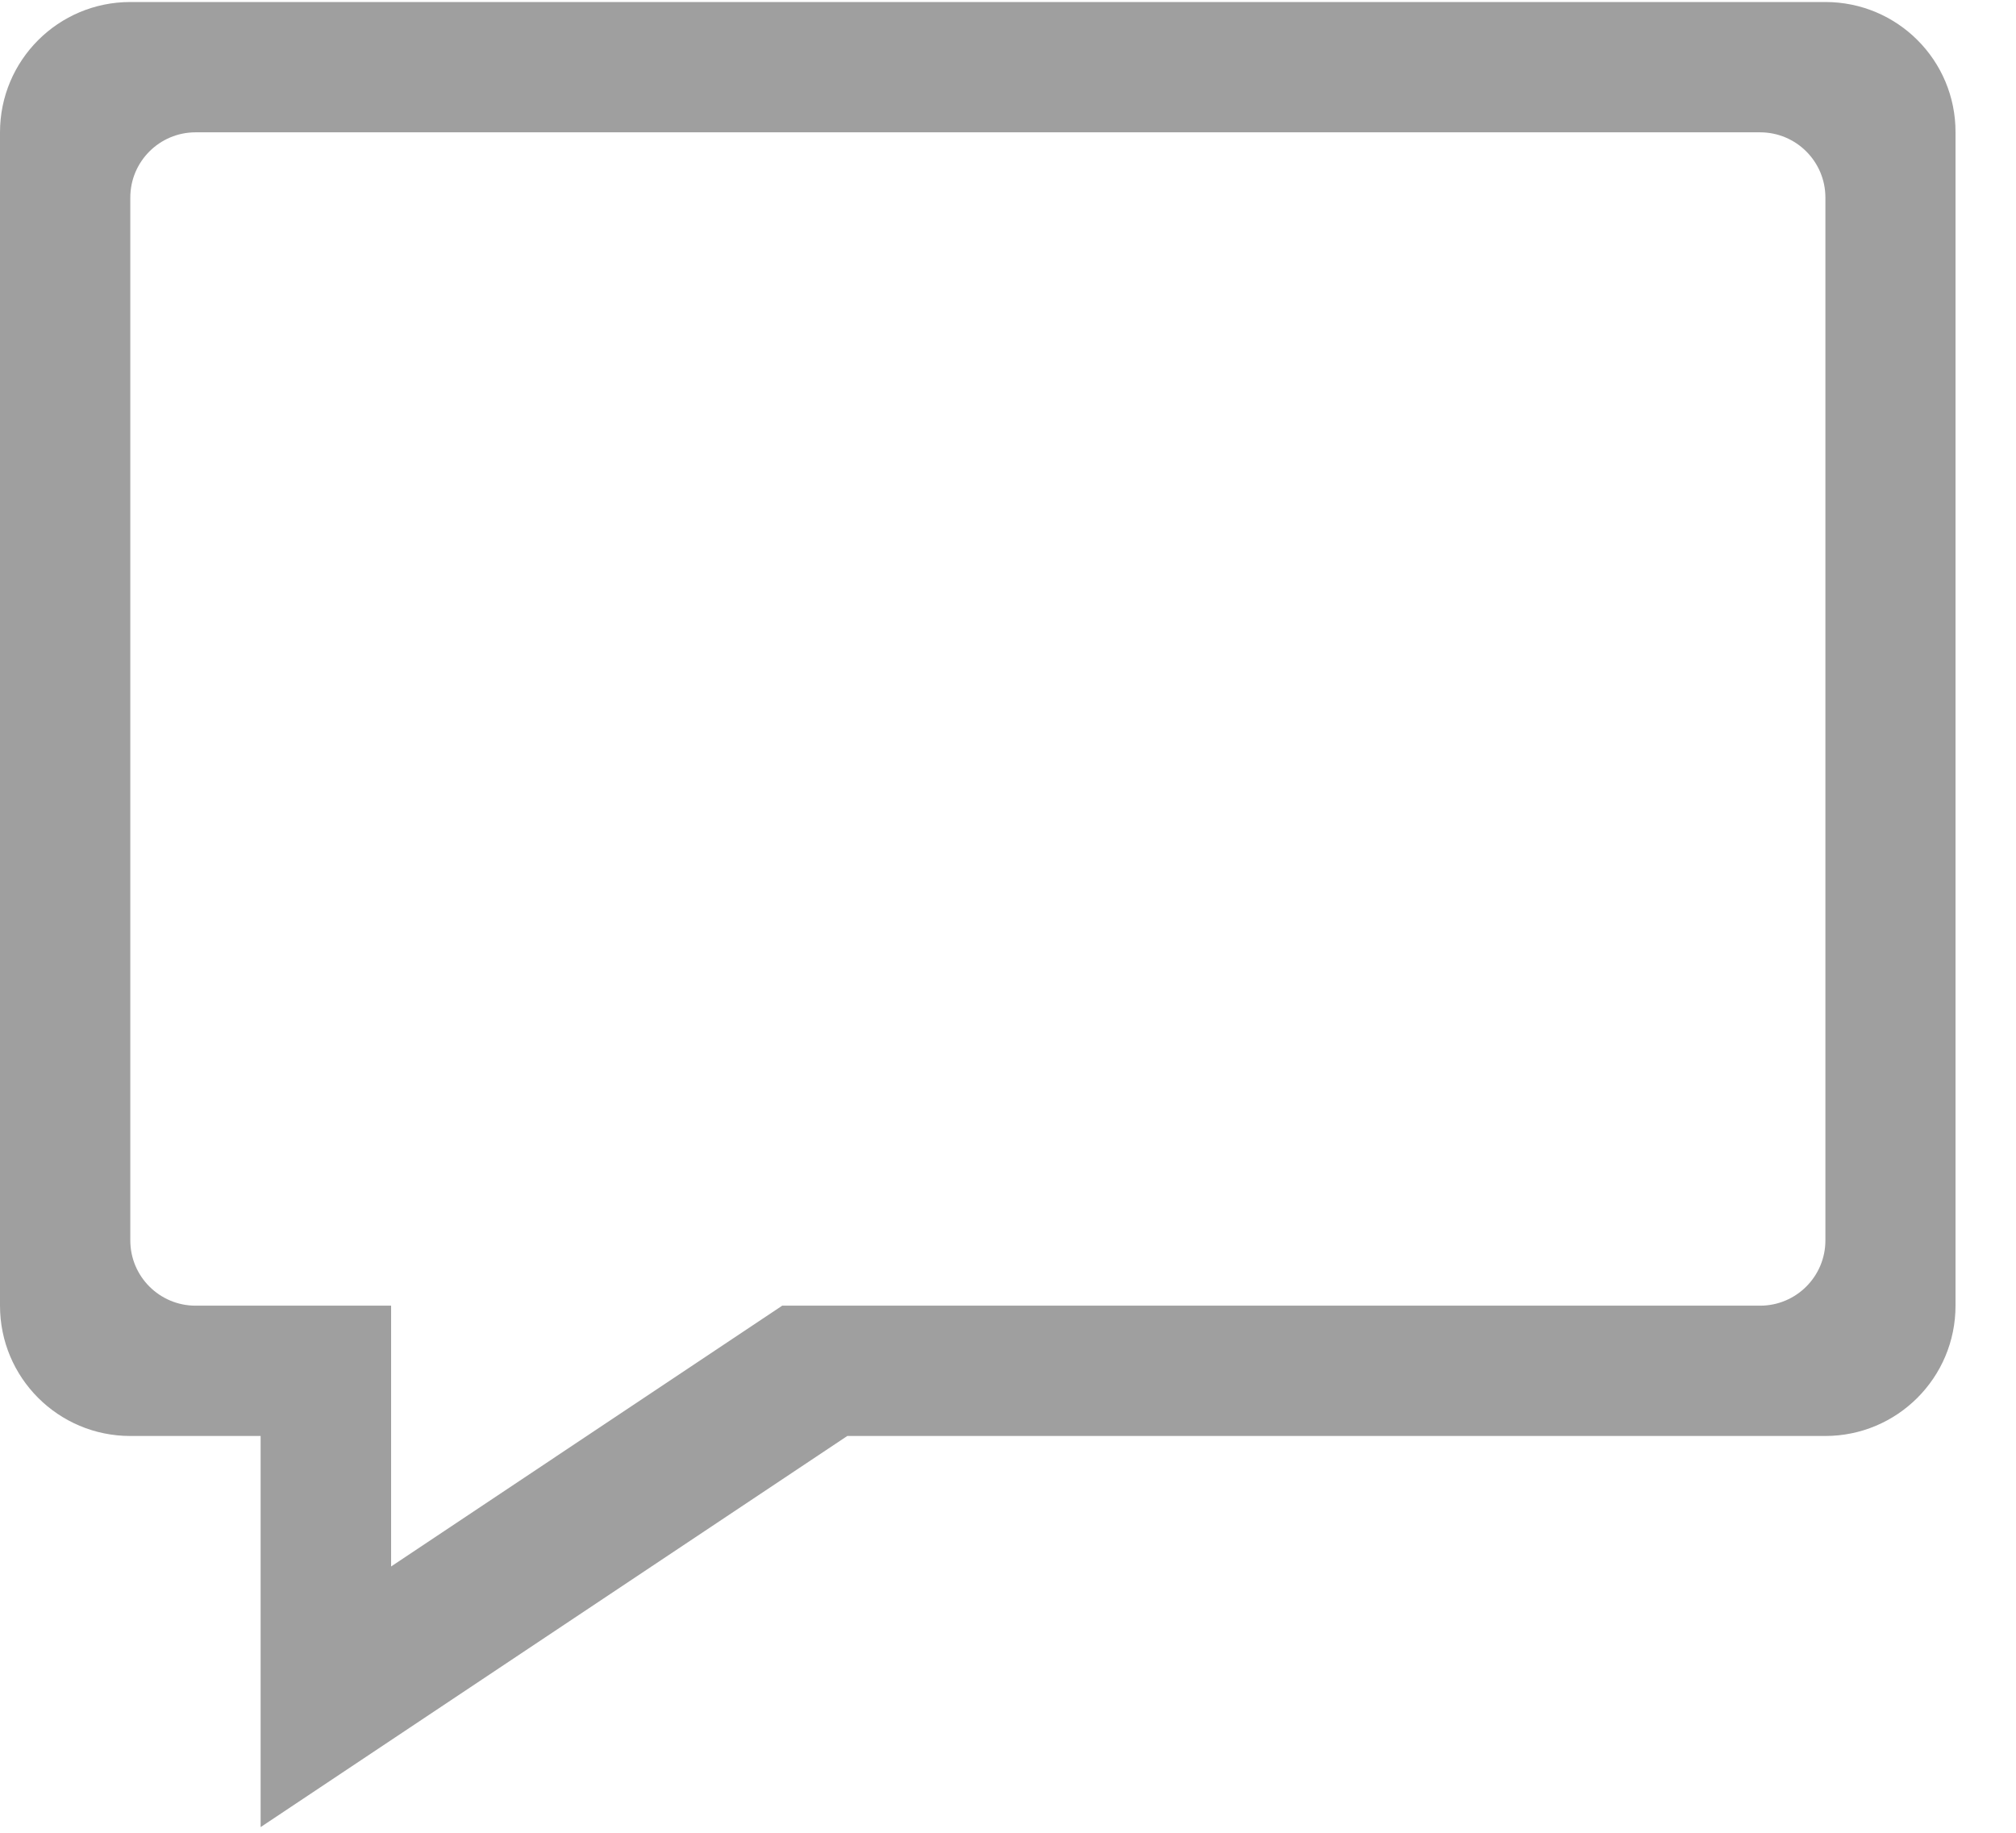
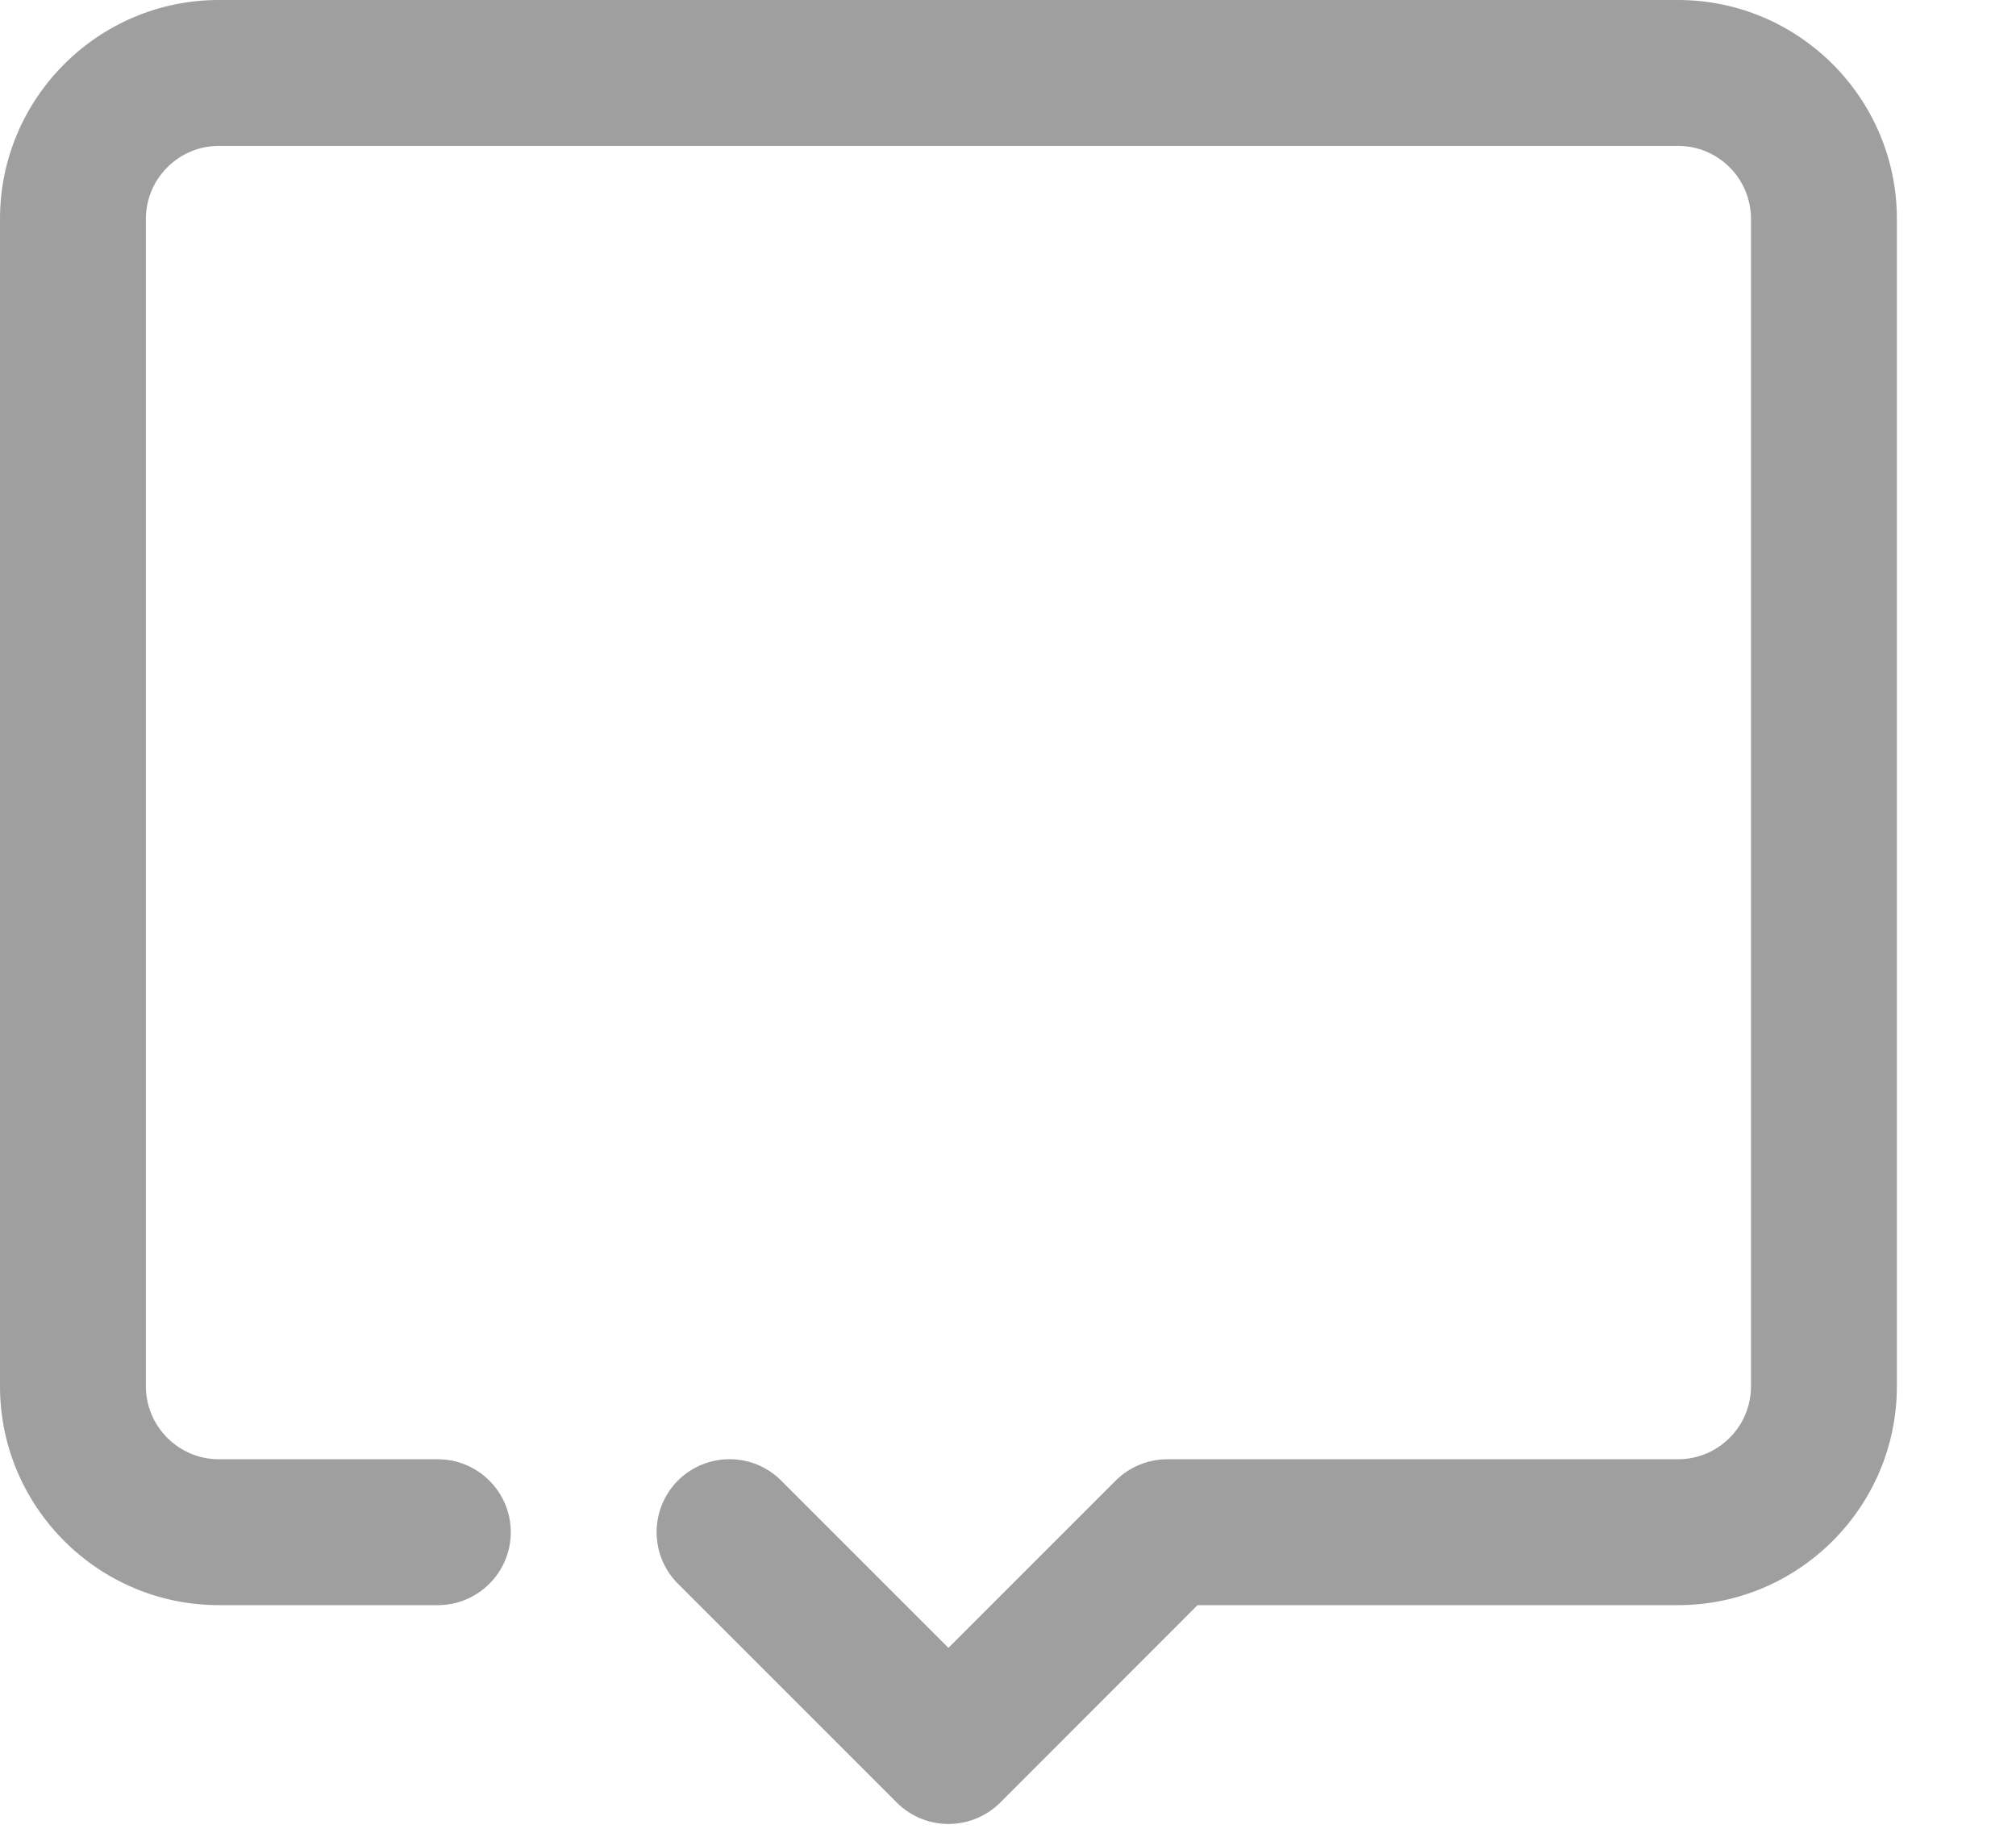
<svg xmlns="http://www.w3.org/2000/svg" width="11px" height="10px" viewBox="0 0 11 10" version="1.1">
  <g id="Symbols" stroke="none" stroke-width="1" fill="none" fill-rule="evenodd">
    <g id="IssueCard_2/Label" transform="translate(-137, -108)" fill="#9F9F9F" fill-rule="nonzero">
      <g id="foot">
        <g transform="translate(15, 104)">
          <g id="Group" transform="translate(122, 0)">
-             <g id="pinglun-4" transform="translate(0, 4)">
-               <path d="M9.96,0.011 L0.711,0.011 C0.318,0.011 0,0.329 0,0.722 L0,7.124 C0,7.517 0.318,7.835 0.711,7.835 L1.422,7.835 L1.422,9.969 L4.623,7.835 L9.959,7.835 C10.352,7.835 10.67,7.517 10.67,7.124 L10.67,0.722 C10.671,0.329 10.353,0.011 9.96,0.011 Z M9.96,6.768 C9.96,6.965 9.8,7.124 9.604,7.124 L4.268,7.124 L2.134,8.547 L2.134,7.124 L1.067,7.124 C0.871,7.124 0.711,6.965 0.711,6.768 L0.711,1.078 C0.711,0.881 0.871,0.722 1.067,0.722 L9.604,0.722 C9.8,0.722 9.96,0.881 9.96,1.078 L9.96,6.768 Z" id="Shape" />
+             <g id="comment" transform="translate(0, 4)">
+               <path d="M5.175,9.952 C5.07,9.952 4.968,9.91 4.894,9.836 L3.699,8.641 C3.544,8.486 3.544,8.234 3.699,8.078 C3.855,7.923 4.107,7.923 4.262,8.078 L5.175,8.991 L6.088,8.078 C6.162,8.004 6.264,7.962 6.369,7.962 L9.156,7.962 C9.376,7.962 9.554,7.783 9.554,7.564 L9.554,1.194 C9.554,0.975 9.376,0.796 9.156,0.796 L1.194,0.796 C0.975,0.796 0.796,0.975 0.796,1.194 L0.796,7.564 C0.796,7.783 0.975,7.962 1.194,7.962 L2.389,7.962 C2.608,7.962 2.787,8.14 2.787,8.36 C2.787,8.58 2.608,8.758 2.389,8.758 L1.194,8.758 C0.536,8.758 0,8.222 0,7.564 L0,1.194 C0,0.536 0.536,0 1.194,0 L9.156,0 C9.814,0 10.35,0.536 10.35,1.194 L10.35,7.564 C10.35,8.222 9.814,8.758 9.156,8.758 L6.534,8.758 L5.457,9.836 C5.382,9.91 5.281,9.952 5.175,9.952 Z" id="Path" />
            </g>
          </g>
        </g>
      </g>
    </g>
  </g>
</svg>
